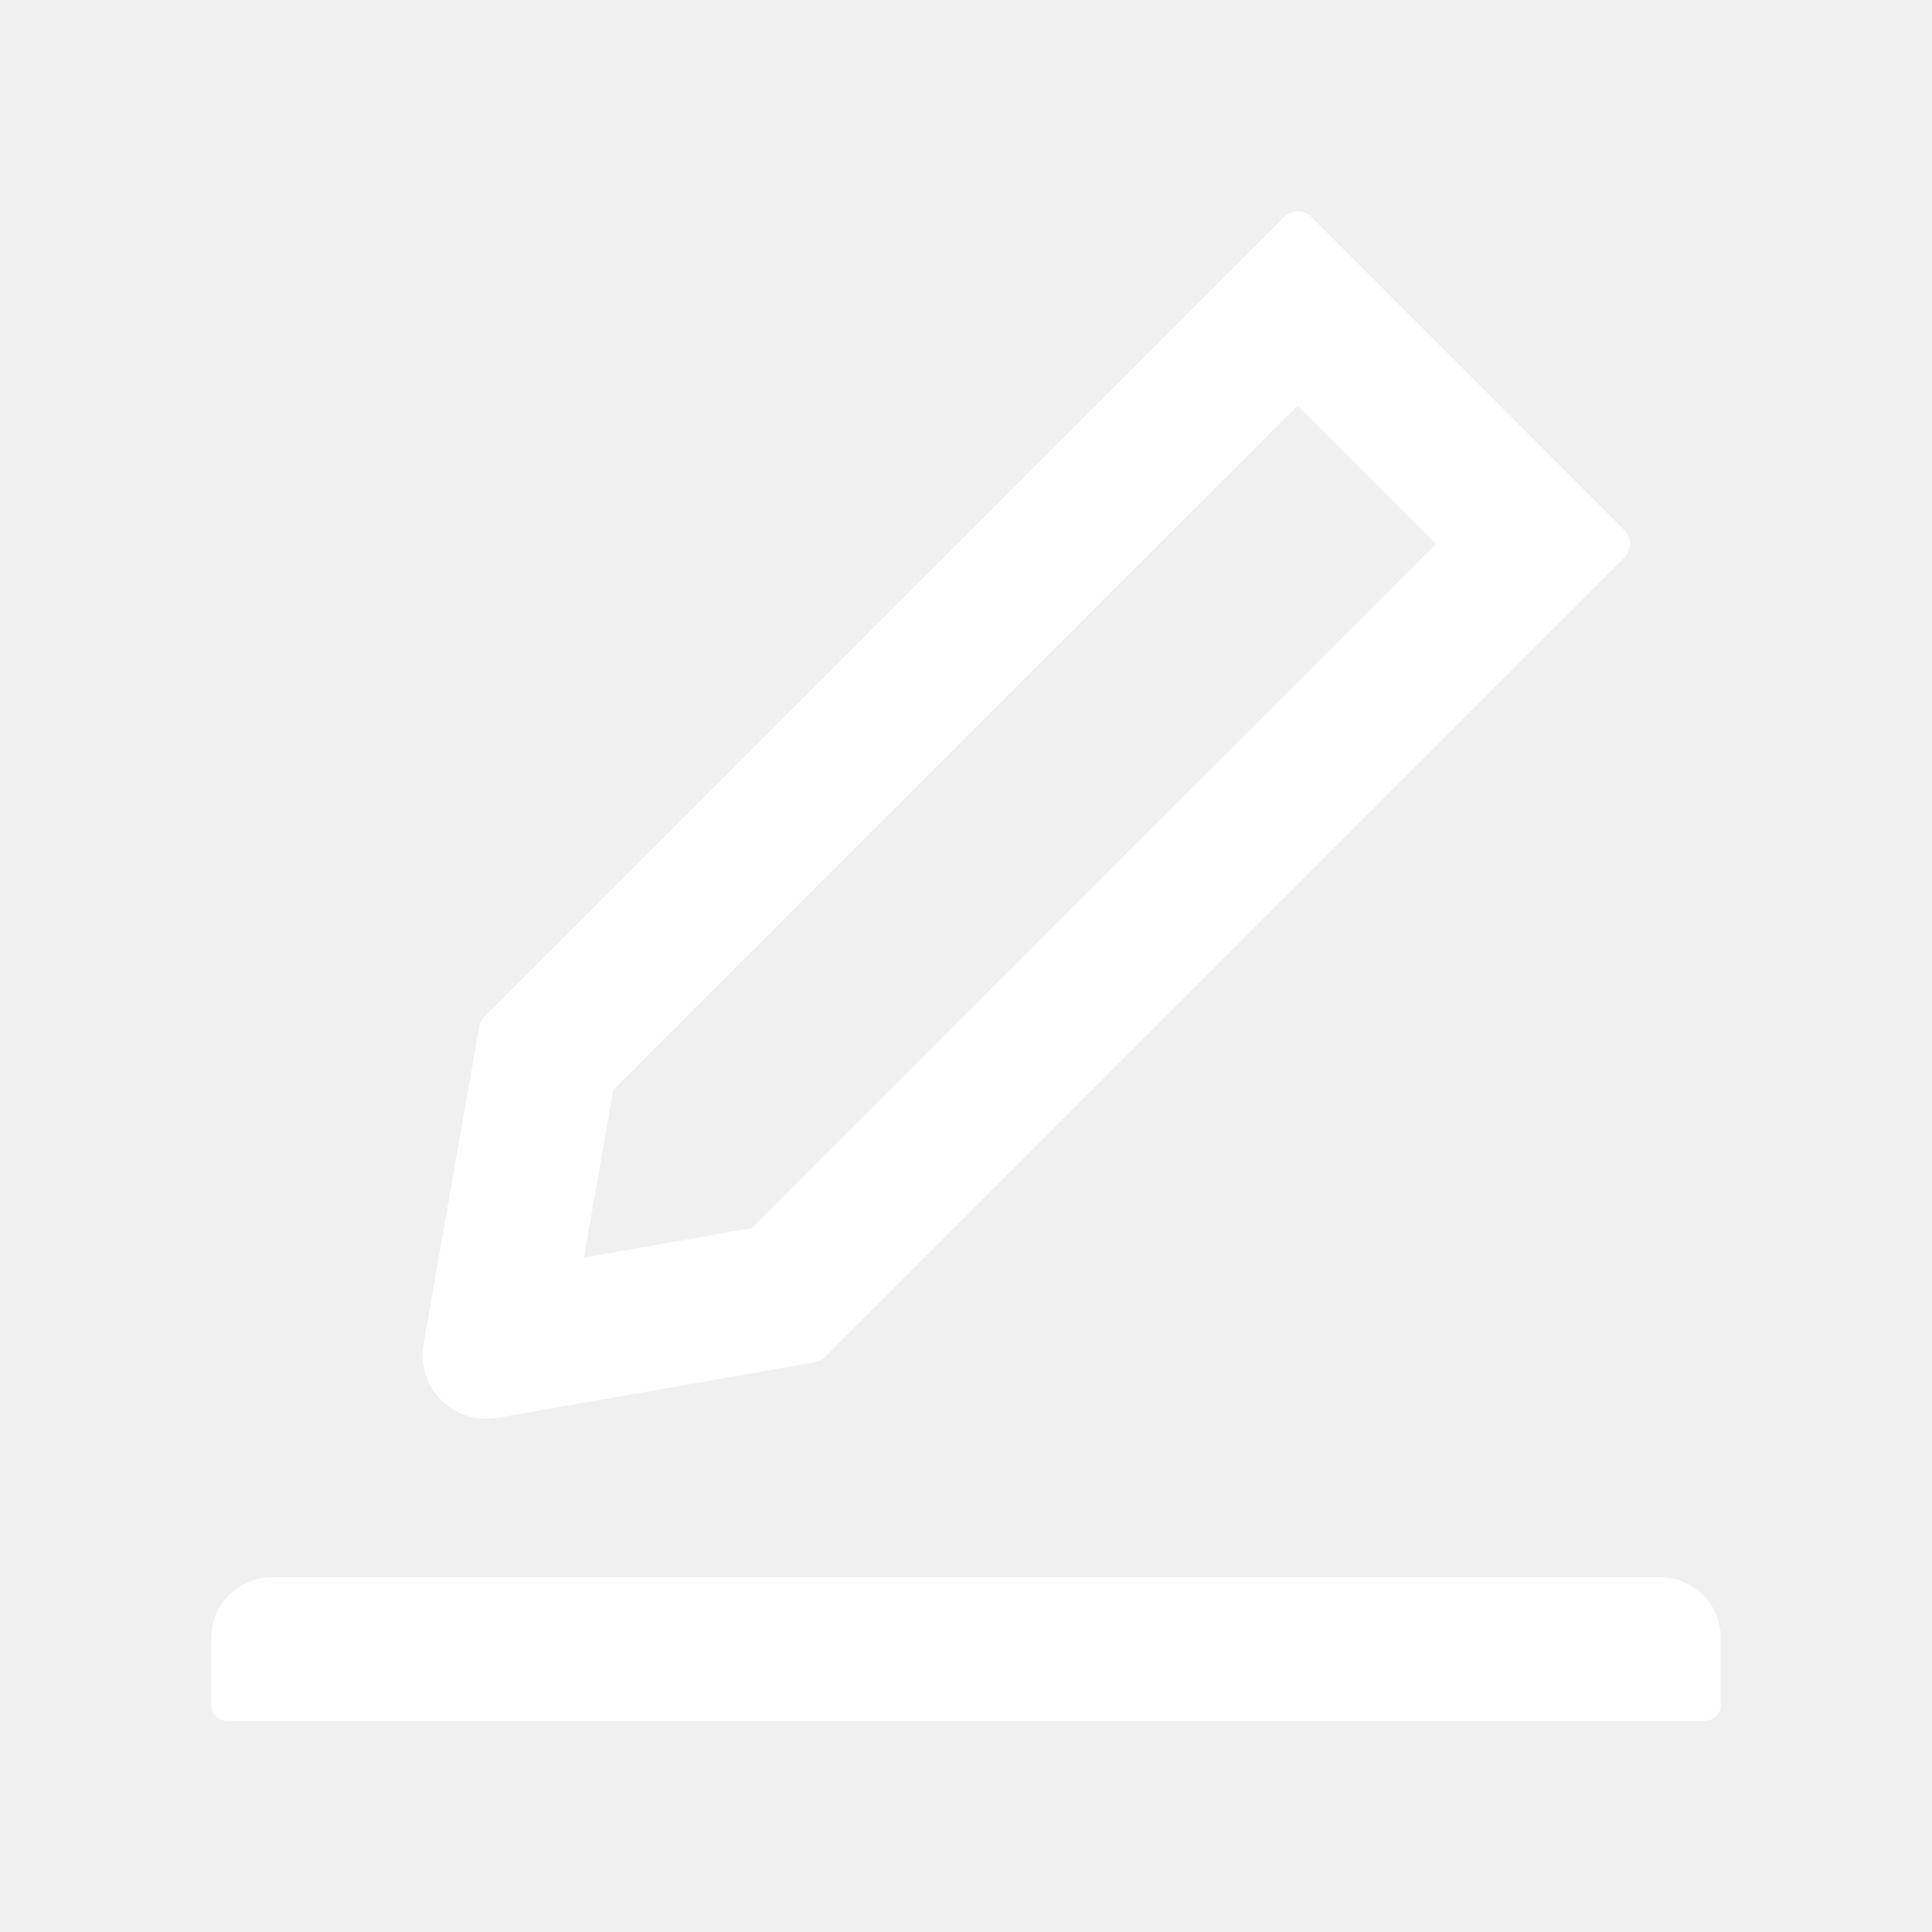
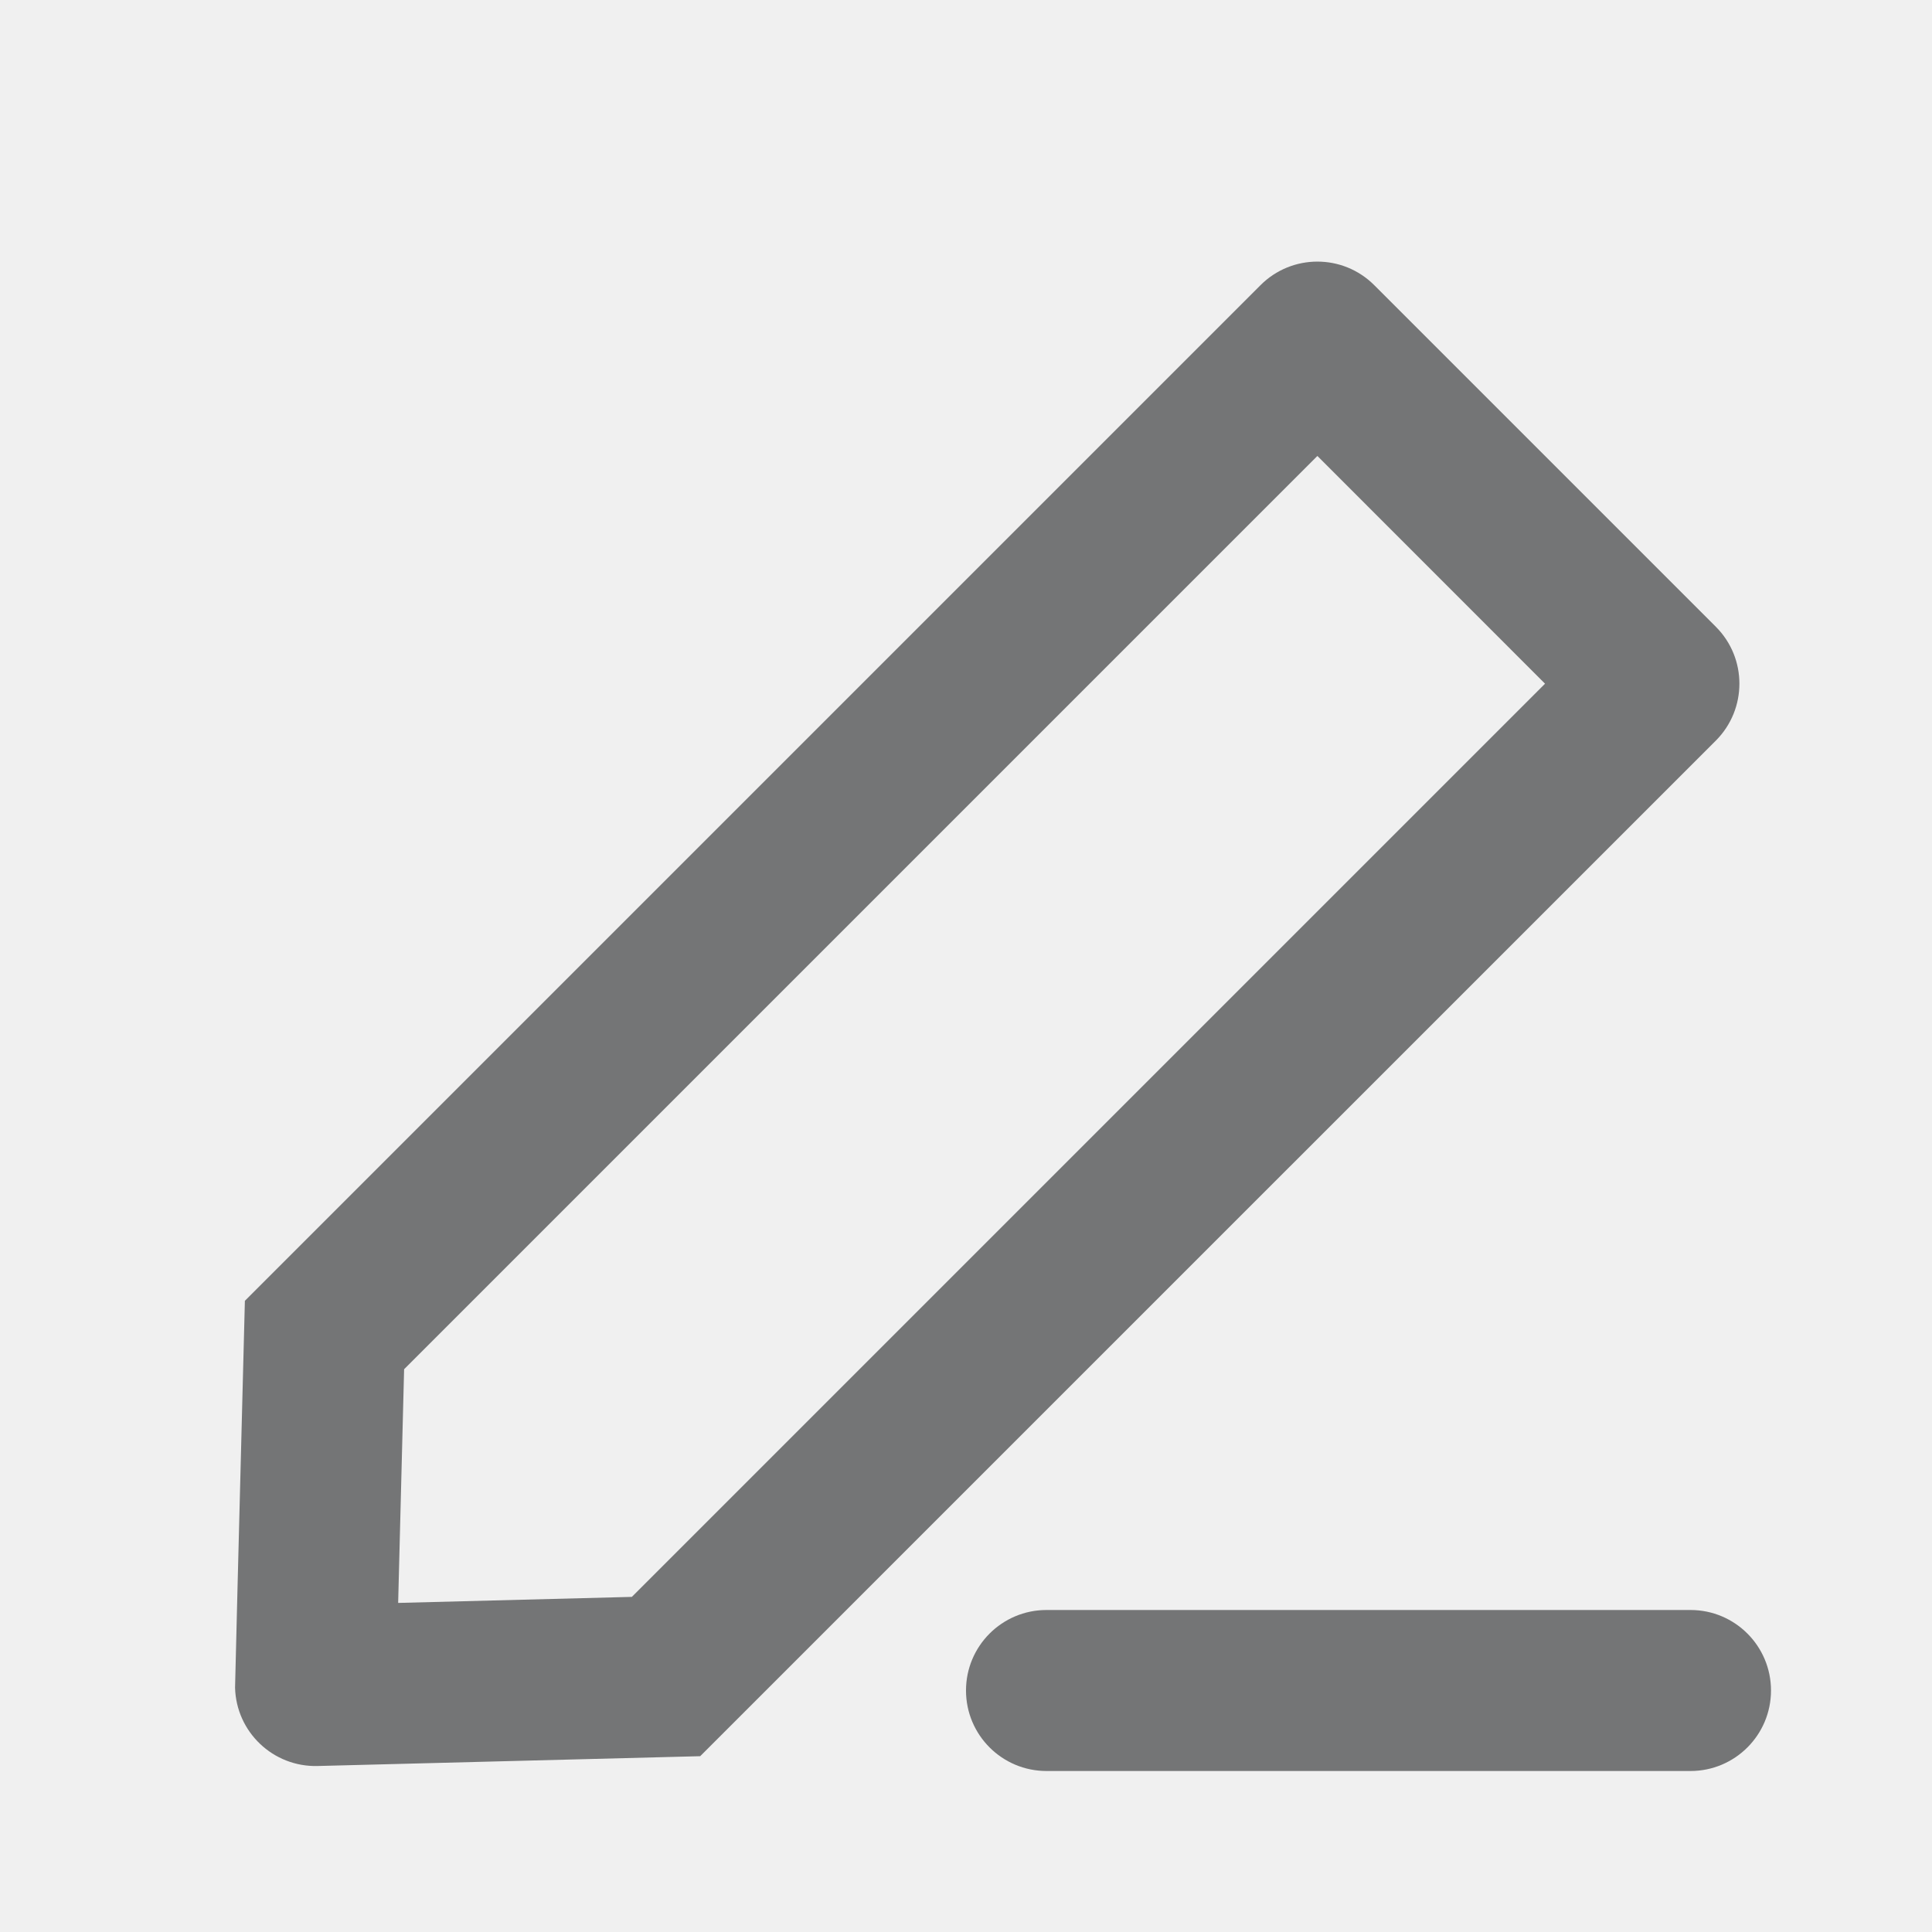
- <svg xmlns="http://www.w3.org/2000/svg" t="1639320074883" class="icon" viewBox="0 0 1024 1024" version="1.1" p-id="2316" width="200" height="200">
-   <defs>
-     <style type="text/css" />
-   </defs>
-   <path d="M257.7 752c2 0 4-0.2 6-0.5L431.9 722c2-0.4 3.9-1.3 5.3-2.8l423.9-423.9c3.9-3.9 3.9-10.2 0-14.1L694.9 114.9c-1.9-1.9-4.4-2.9-7.1-2.9s-5.2 1-7.1 2.9L256.8 538.8c-1.5 1.5-2.4 3.3-2.8 5.3l-29.5 168.2c-1.9 11.1 1.5 21.9 9.4 29.8 6.6 6.4 14.9 9.9 23.8 9.9z m67.4-174.4L687.8 215l73.3 73.3-362.7 362.6-88.9 15.7 15.6-89zM880 836H144c-17.7 0-32 14.3-32 32v36c0 4.4 3.6 8 8 8h784c4.4 0 8-3.6 8-8v-36c0-17.7-14.3-32-32-32z" p-id="2317" fill="#ffffff" />
+ <svg xmlns="http://www.w3.org/2000/svg" width="24px" height="24px" viewBox="0 0 24 24" version="1.1">
+   <g id="页面-1" stroke="none" stroke-width="1" fill="none" fill-rule="evenodd">
+     <g id="Nutbox-Profile" transform="translate(-246, -246)">
+       <g id="社区" transform="translate(120, 130)">
+         <g id="icon/autograph/l/n" transform="translate(126, 116)">
+           <rect id="Rectangle-34" x="0" y="0" width="24" height="24" />
+           <path d="M16.365,5.664 L5.02,17.009 L4.946,19.912 L7.849,19.837 L19.193,8.493 L16.365,5.664 Z M17.072,3.543 L21.315,7.786 C21.705,8.176 21.705,8.809 21.315,9.2 L8.698,21.816 L3.945,21.938 C3.393,21.952 2.934,21.516 2.92,20.964 C2.919,20.952 2.96,19.351 3.042,16.159 L15.658,3.543 C16.048,3.152 16.682,3.152 17.072,3.543 Z" id="Path-18" fill="#747576" fill-rule="nonzero" />
+           <polygon id="Rectangle-35" points="15.799 7.582 17.213 8.996 7.314 18.896 5.899 18.896 5.899 17.482" />
+           <rect id="Rectangle-41" fill="#747576" fill-rule="nonzero" x="12" y="20" width="10" height="2" rx="1" />
+         </g>
+       </g>
+     </g>
+   </g>
</svg>
